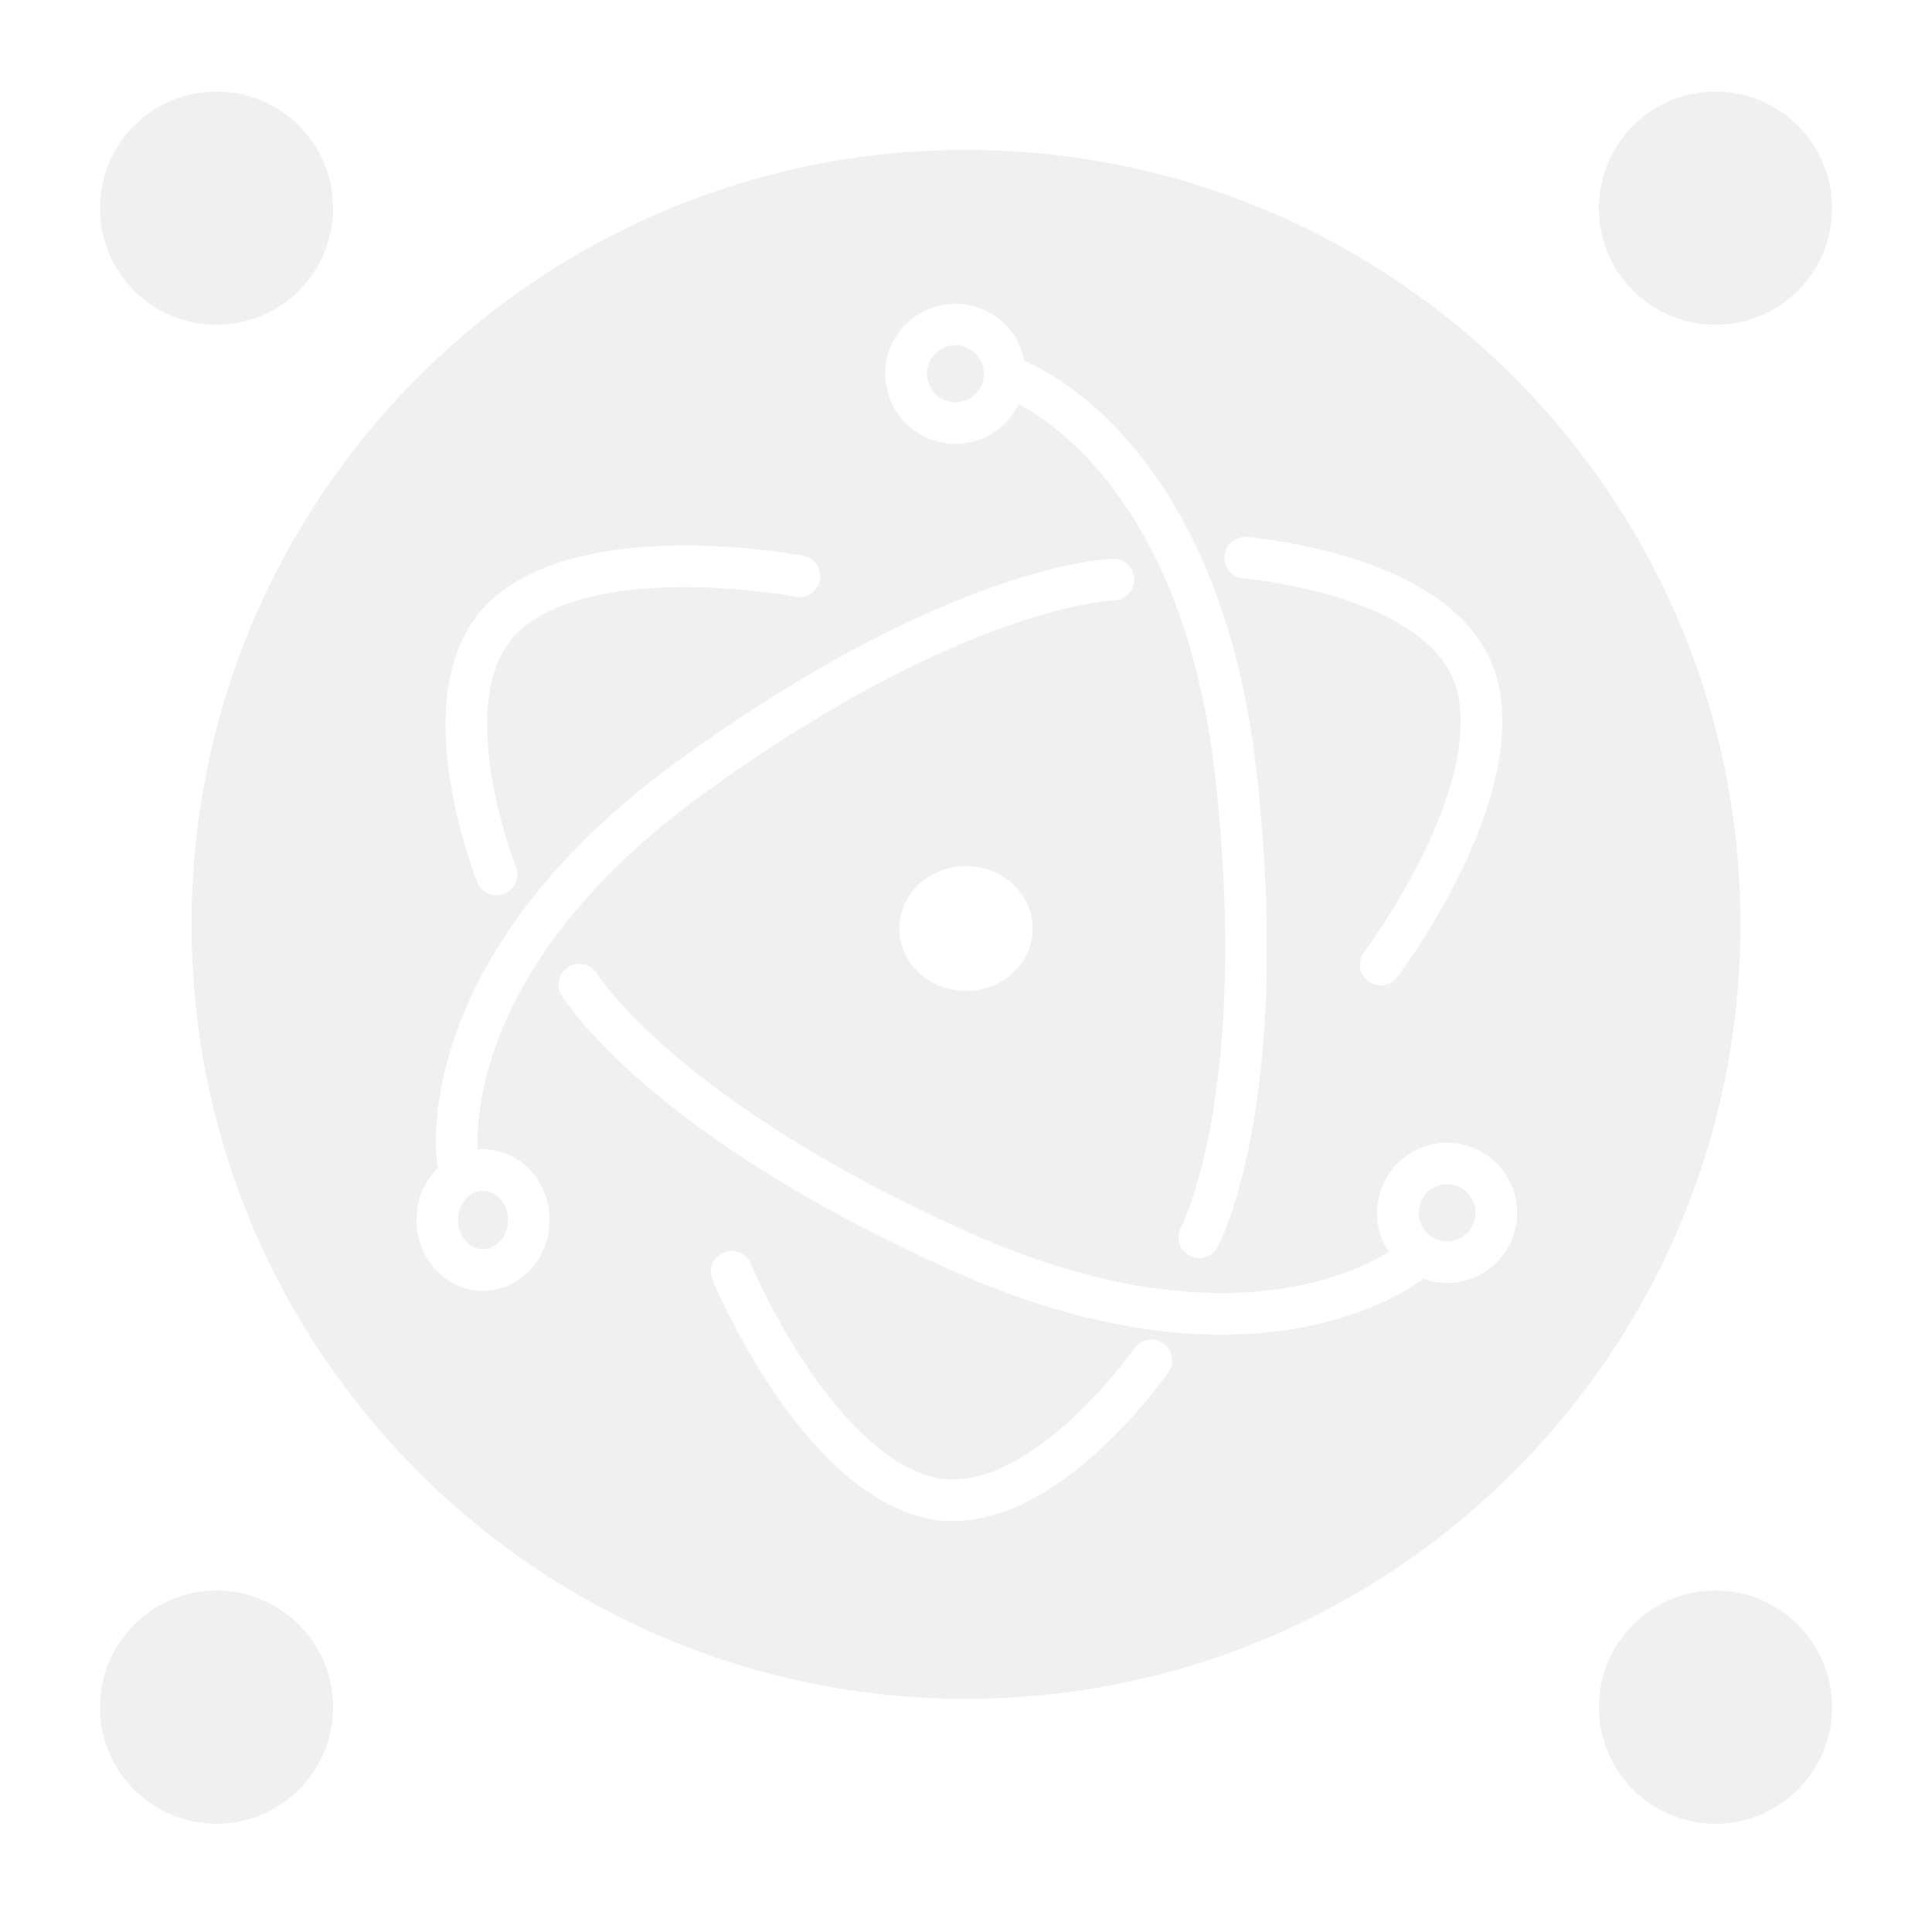
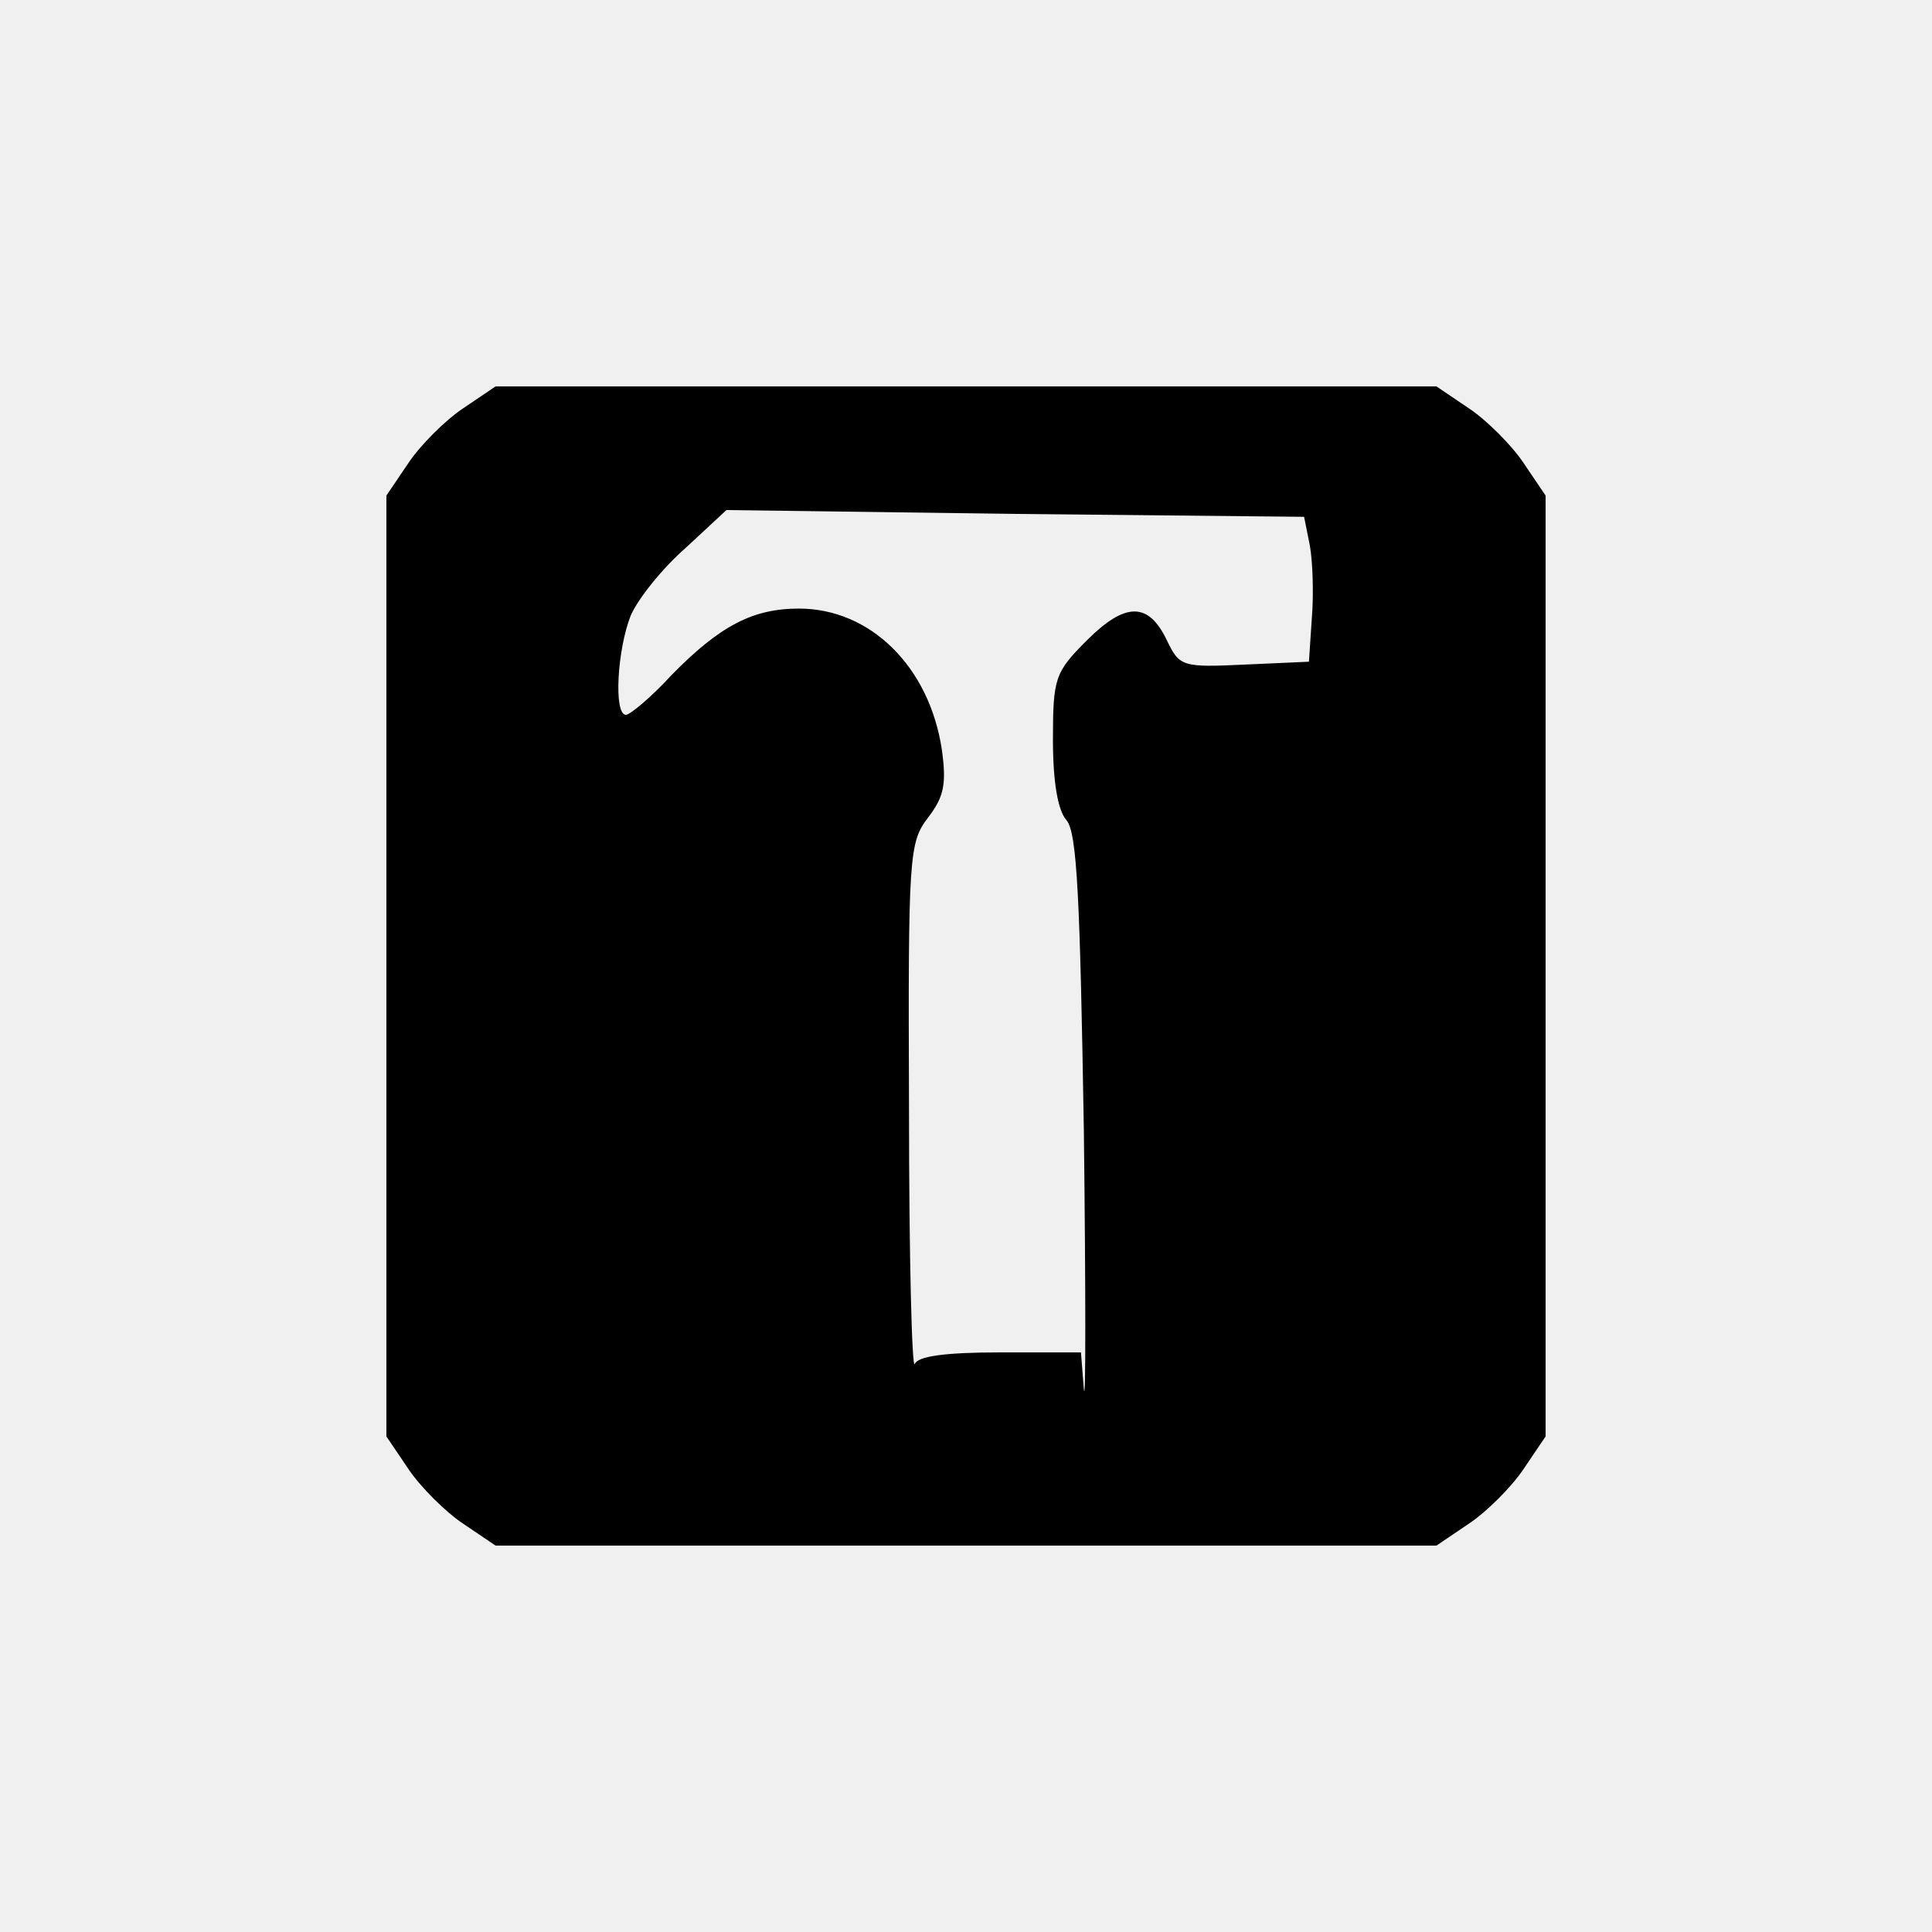
- <svg xmlns="http://www.w3.org/2000/svg" width="232" height="232" viewBox="0 0 232 232" fill="none">
-   <g filter="url(#filter0_b)">
-     <path d="M231.5 1V0.5H231H1H0.5V1V231V231.5H1H231H231.5V231V1ZM40.5 25C40.5 33.008 34.008 39.5 26 39.5C17.992 39.5 11.5 33.008 11.5 25C11.5 16.992 17.992 10.5 26 10.5C34.008 10.5 40.5 16.992 40.5 25ZM220.5 25C220.5 33.008 214.008 39.5 206 39.5C197.992 39.5 191.5 33.008 191.5 25C191.5 16.992 197.992 10.5 206 10.5C214.008 10.5 220.5 16.992 220.5 25ZM40.5 205C40.5 213.008 34.008 219.5 26 219.5C17.992 219.5 11.5 213.008 11.5 205C11.5 196.992 17.992 190.5 26 190.5C34.008 190.5 40.5 196.992 40.5 205ZM220.5 205C220.5 213.008 214.008 219.5 206 219.5C197.992 219.5 191.5 213.008 191.5 205C191.5 196.992 197.992 190.5 206 190.5C214.008 190.5 220.5 196.992 220.5 205ZM209.5 111C209.5 162.639 167.639 204.5 116 204.5C64.361 204.5 22.5 162.639 22.5 111C22.5 59.361 64.361 17.5 116 17.5C167.639 17.5 209.5 59.361 209.5 111Z" fill="white" stroke="white" />
-     <path d="M63.5 146.5C63.5 149.959 60.897 152.5 58 152.5C55.103 152.5 52.5 149.959 52.5 146.5C52.5 143.041 55.103 140.5 58 140.5C60.897 140.5 63.5 143.041 63.5 146.5Z" stroke="white" stroke-width="5" />
-     <path d="M54.986 139.466C54.986 139.466 51.197 116.315 83.187 93.165C115.178 70.014 133.698 69.593 133.698 69.593" stroke="white" stroke-width="5" stroke-linecap="round" />
-     <path d="M178.902 142.686C177.27 139.853 173.652 138.88 170.819 140.512C167.987 142.144 167.014 145.762 168.646 148.595C170.277 151.427 173.896 152.4 176.728 150.768C179.561 149.137 180.534 145.518 178.902 142.686Z" stroke="white" stroke-width="5" />
-     <path d="M169.409 151.555C169.409 151.555 151.24 166.394 115.211 150.232C79.182 134.07 69.572 118.232 69.572 118.232" stroke="white" stroke-width="5" stroke-linecap="round" />
-     <path d="M109.577 41.971C107.966 44.814 108.964 48.426 111.808 50.038C114.651 51.65 118.263 50.651 119.875 47.807C121.487 44.964 120.488 41.352 117.645 39.74C114.801 38.129 111.189 39.127 109.577 41.971Z" stroke="white" stroke-width="5" />
-     <path d="M122.038 45.647C122.038 45.647 144.047 53.767 148.412 93.013C152.778 132.259 144.012 148.579 144.012 148.579" stroke="white" stroke-width="5" stroke-linecap="round" />
-     <path d="M59.633 105C59.633 105 50.437 82.104 61.305 73.362C72.174 64.619 96 69.199 96 69.199" stroke="white" stroke-width="5" stroke-linecap="round" />
-     <path d="M149.532 66.978C149.532 66.978 174.391 68.913 177.477 82.638C180.564 96.363 165.799 115.833 165.799 115.833" stroke="white" stroke-width="5" stroke-linecap="round" />
-     <path d="M138.248 163.363C138.248 163.363 124.023 183.841 110.618 179.573C97.213 175.305 87.866 152.728 87.866 152.728" stroke="white" stroke-width="5" stroke-linecap="round" />
-     <path d="M116 119C120.418 119 124 115.642 124 111.5C124 107.358 120.418 104 116 104C111.582 104 108 107.358 108 111.5C108 115.642 111.582 119 116 119Z" fill="white" />
+ <svg xmlns="http://www.w3.org/2000/svg" version="1.0" width="200pt" height="200pt" viewBox="0 0 200 200" preserveAspectRatio="xMidYMid meet">
+   <g transform="translate(0,200) scale(0.1,-0.1)" fill="#000000" stroke="none">
+     <path d="M479 1577 c-18 -12 -44 -38 -56 -56 l-23 -34 0 -487 0 -487 23 -34 c12 -18 38 -44 56 -56 l34 -23 487 0 487 0 34 23 c18 12 44 38 56 56 l23 34 0 487 0 487 -23 34 c-12 18 -38 44 -56 56 l-34 23 -487 0 -487 0 -34 -23z m877 -142 c3 -17 4 -51 2 -75 l-3 -45 -67 -3 c-64 -3 -67 -2 -80 25 -19 40 -43 40 -83 0 -33 -33 -35 -39 -35 -103 0 -43 5 -73 14 -83 11 -13 14 -80 18 -321 2 -168 2 -288 0 -268 l-3 38 -84 0 c-57 0 -85 -4 -88 -12 -3 -7 -6 111 -6 263 -1 265 0 277 20 303 16 21 19 34 14 70 -13 86 -74 146 -148 146 -48 0 -82 -18 -132 -69 -21 -23 -43 -41 -47 -41 -13 0 -9 68 5 103 8 18 33 49 57 70 l42 39 299 -4 299 -3 6 -30z" />
  </g>
-   <defs>
-     <filter id="filter0_b" x="-4" y="-4" width="240" height="240" filterUnits="userSpaceOnUse" color-interpolation-filters="sRGB">
-       <feFlood flood-opacity="0" result="BackgroundImageFix" />
-       <feGaussianBlur in="BackgroundImage" stdDeviation="2" />
-       <feComposite in2="SourceAlpha" operator="in" result="effect1_backgroundBlur" />
-       <feBlend mode="normal" in="SourceGraphic" in2="effect1_backgroundBlur" result="shape" />
-     </filter>
-   </defs>
</svg>
